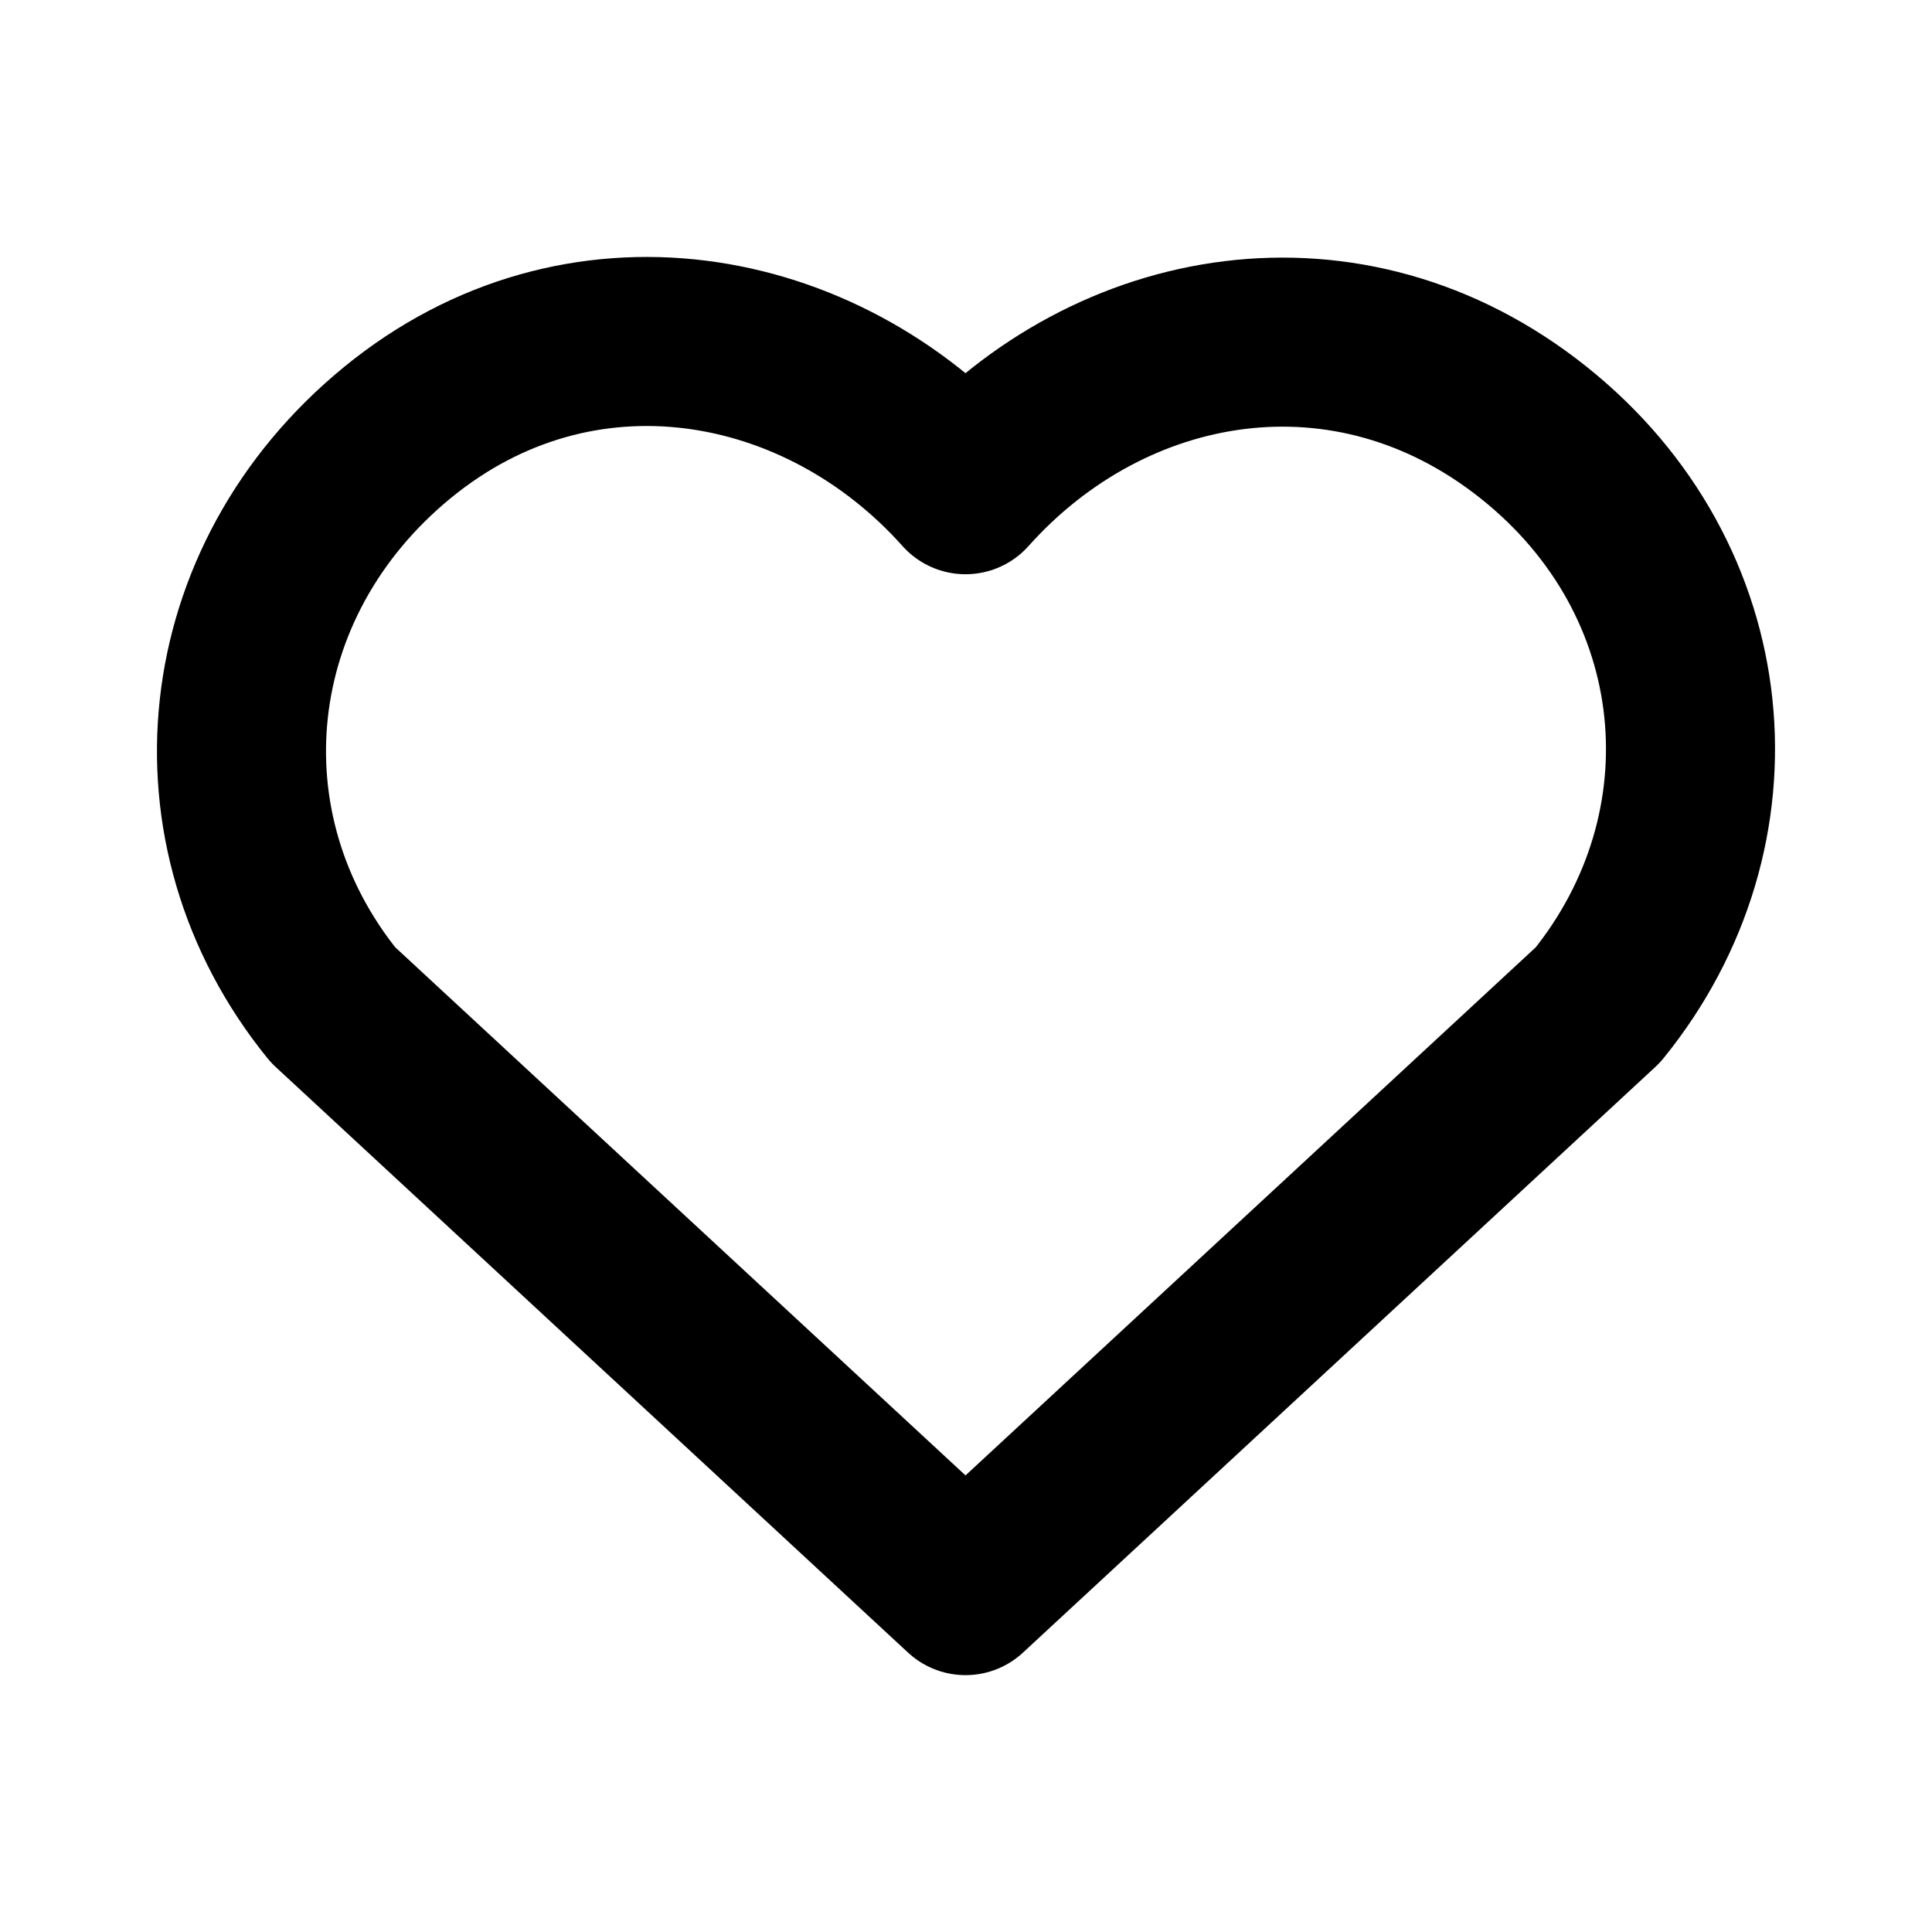
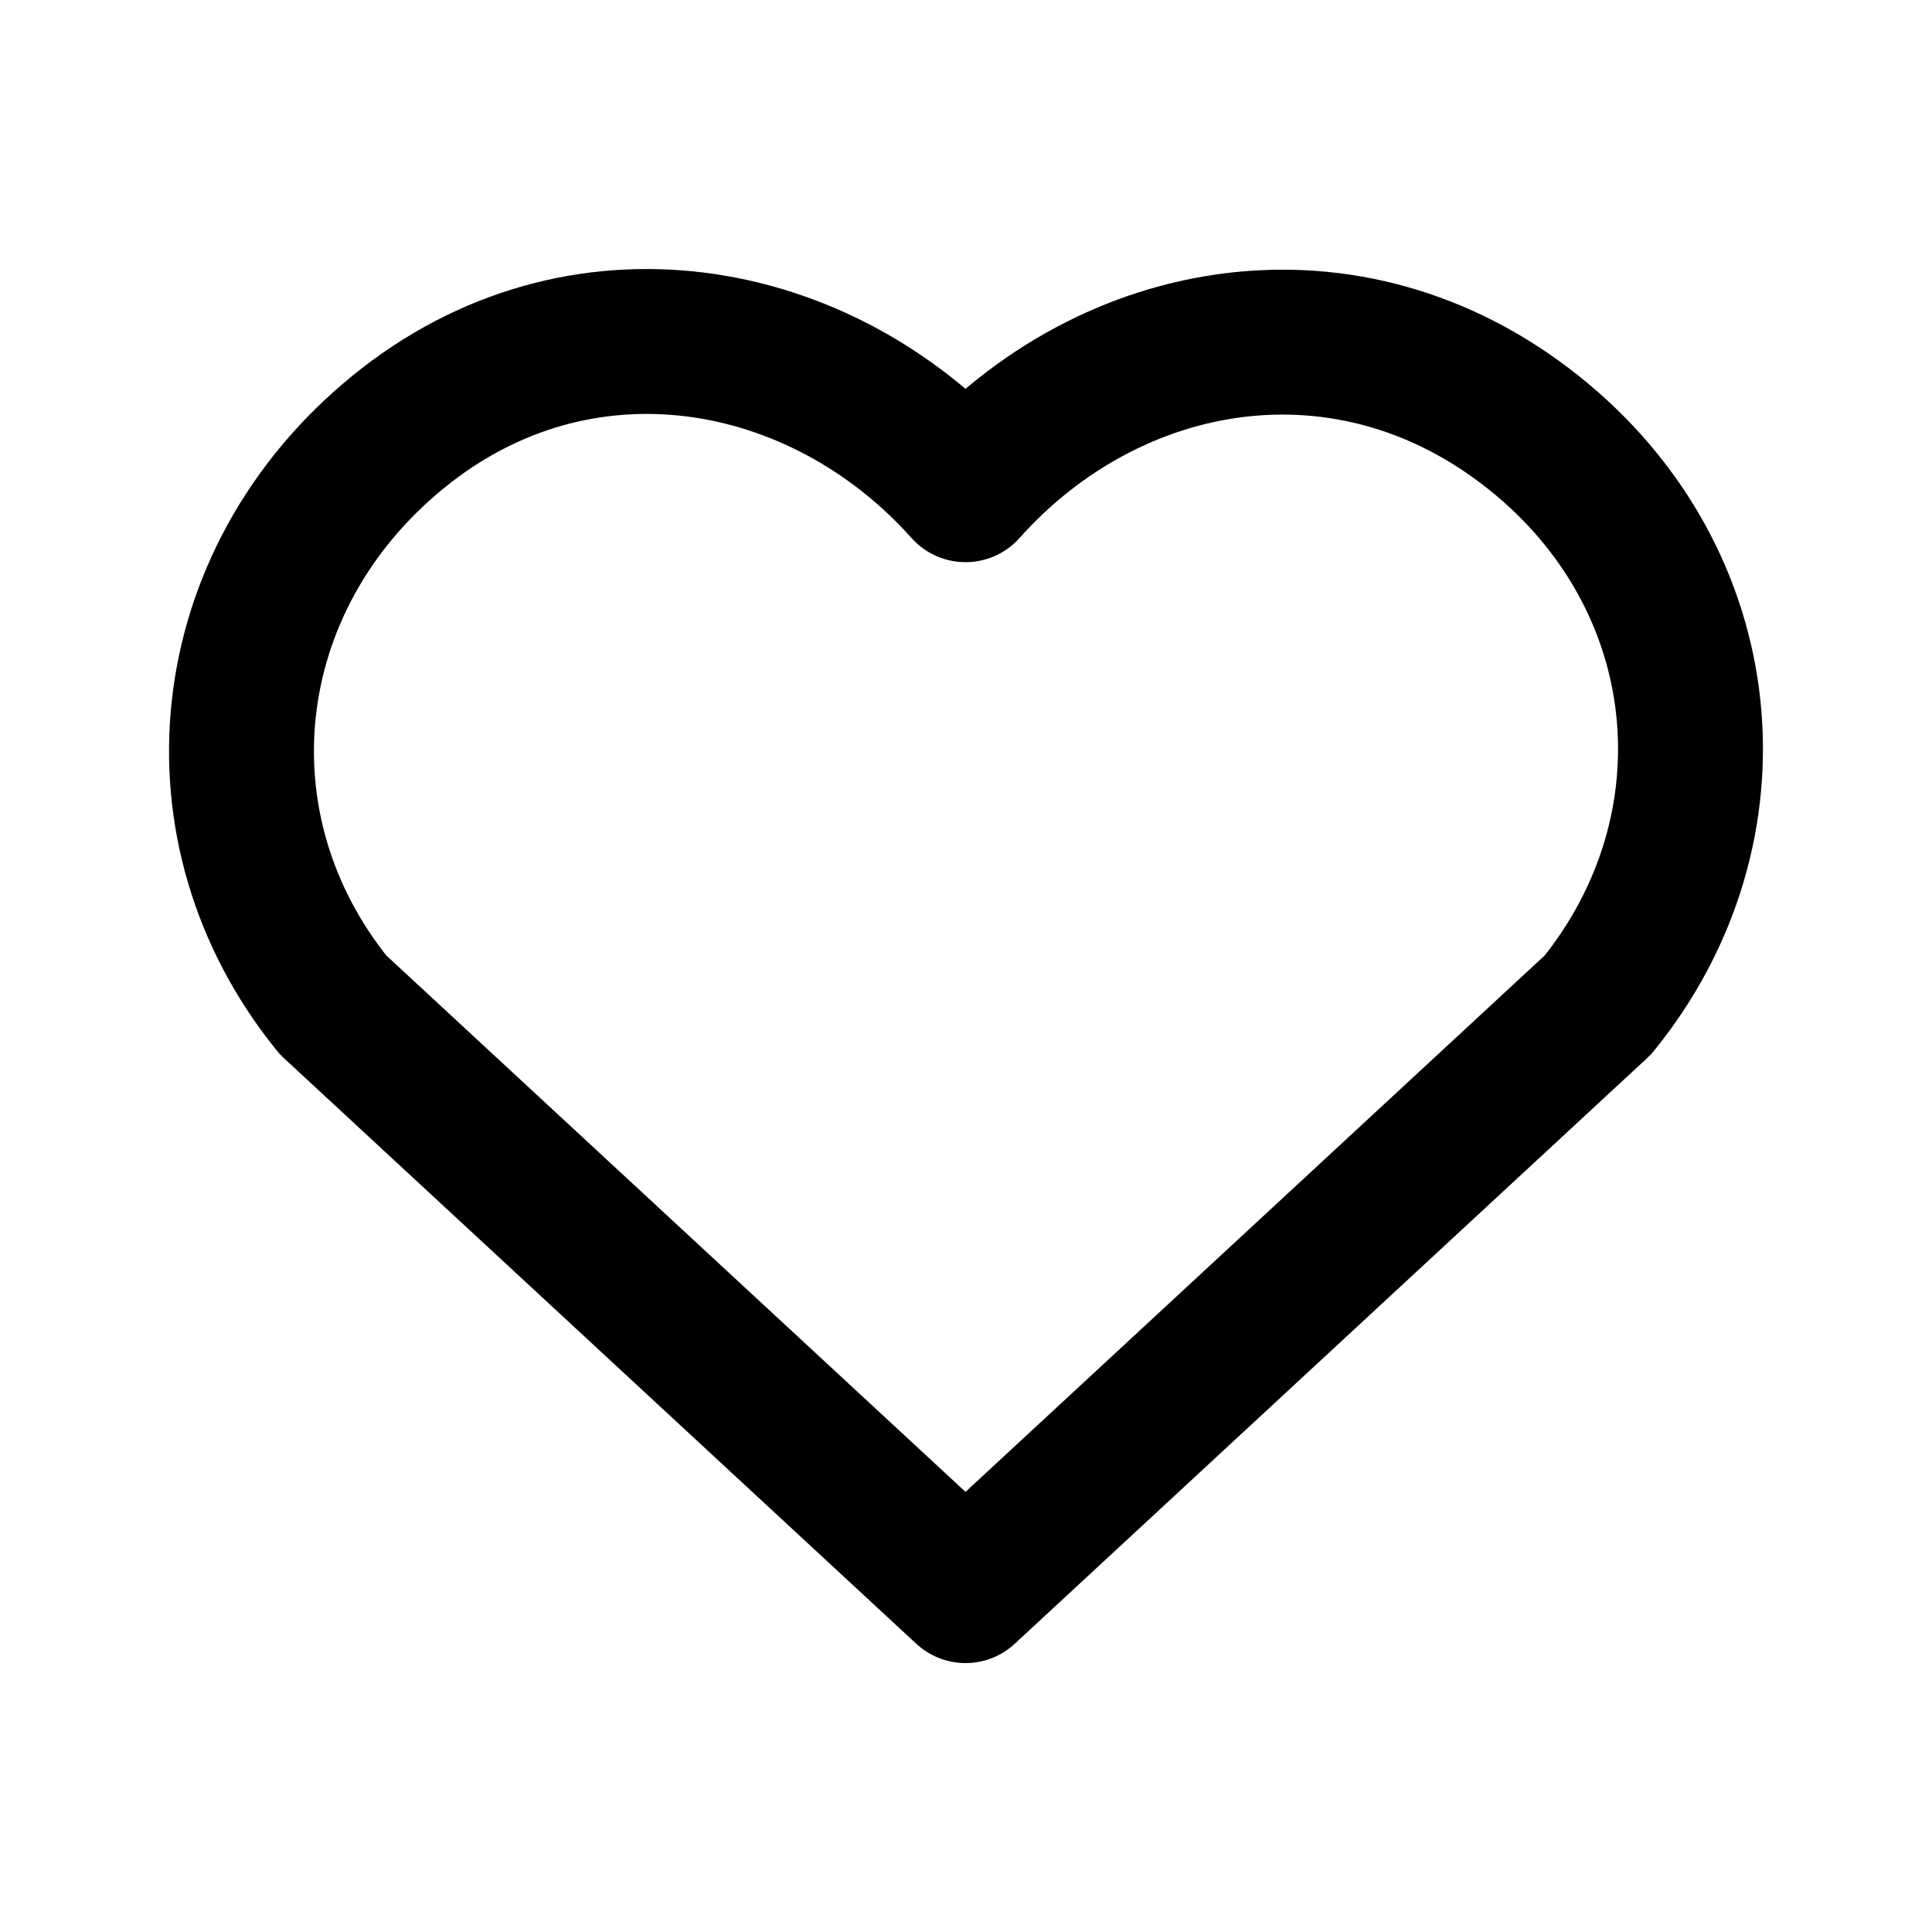
<svg xmlns="http://www.w3.org/2000/svg" width="40" height="40" viewBox="0 0 40 40" fill="none">
-   <path fill-rule="evenodd" clip-rule="evenodd" d="M19.99 10.139C16.991 6.78 11.99 5.877 8.232 8.952C4.474 12.027 3.945 17.169 6.896 20.806L19.99 32.932L33.083 20.806C36.034 17.169 35.57 11.995 31.747 8.952C27.925 5.909 22.989 6.78 19.99 10.139Z" stroke="black" stroke-width="3.5" stroke-linecap="round" stroke-linejoin="round" />
+   <path fill-rule="evenodd" clip-rule="evenodd" d="M19.99 10.139C16.991 6.78 11.99 5.877 8.232 8.952C4.474 12.027 3.945 17.169 6.896 20.806L19.99 32.932L33.083 20.806C36.034 17.169 35.57 11.995 31.747 8.952C27.925 5.909 22.989 6.78 19.99 10.139Z" stroke="black" stroke-width="3" stroke-linecap="round" stroke-linejoin="round" />
</svg>
